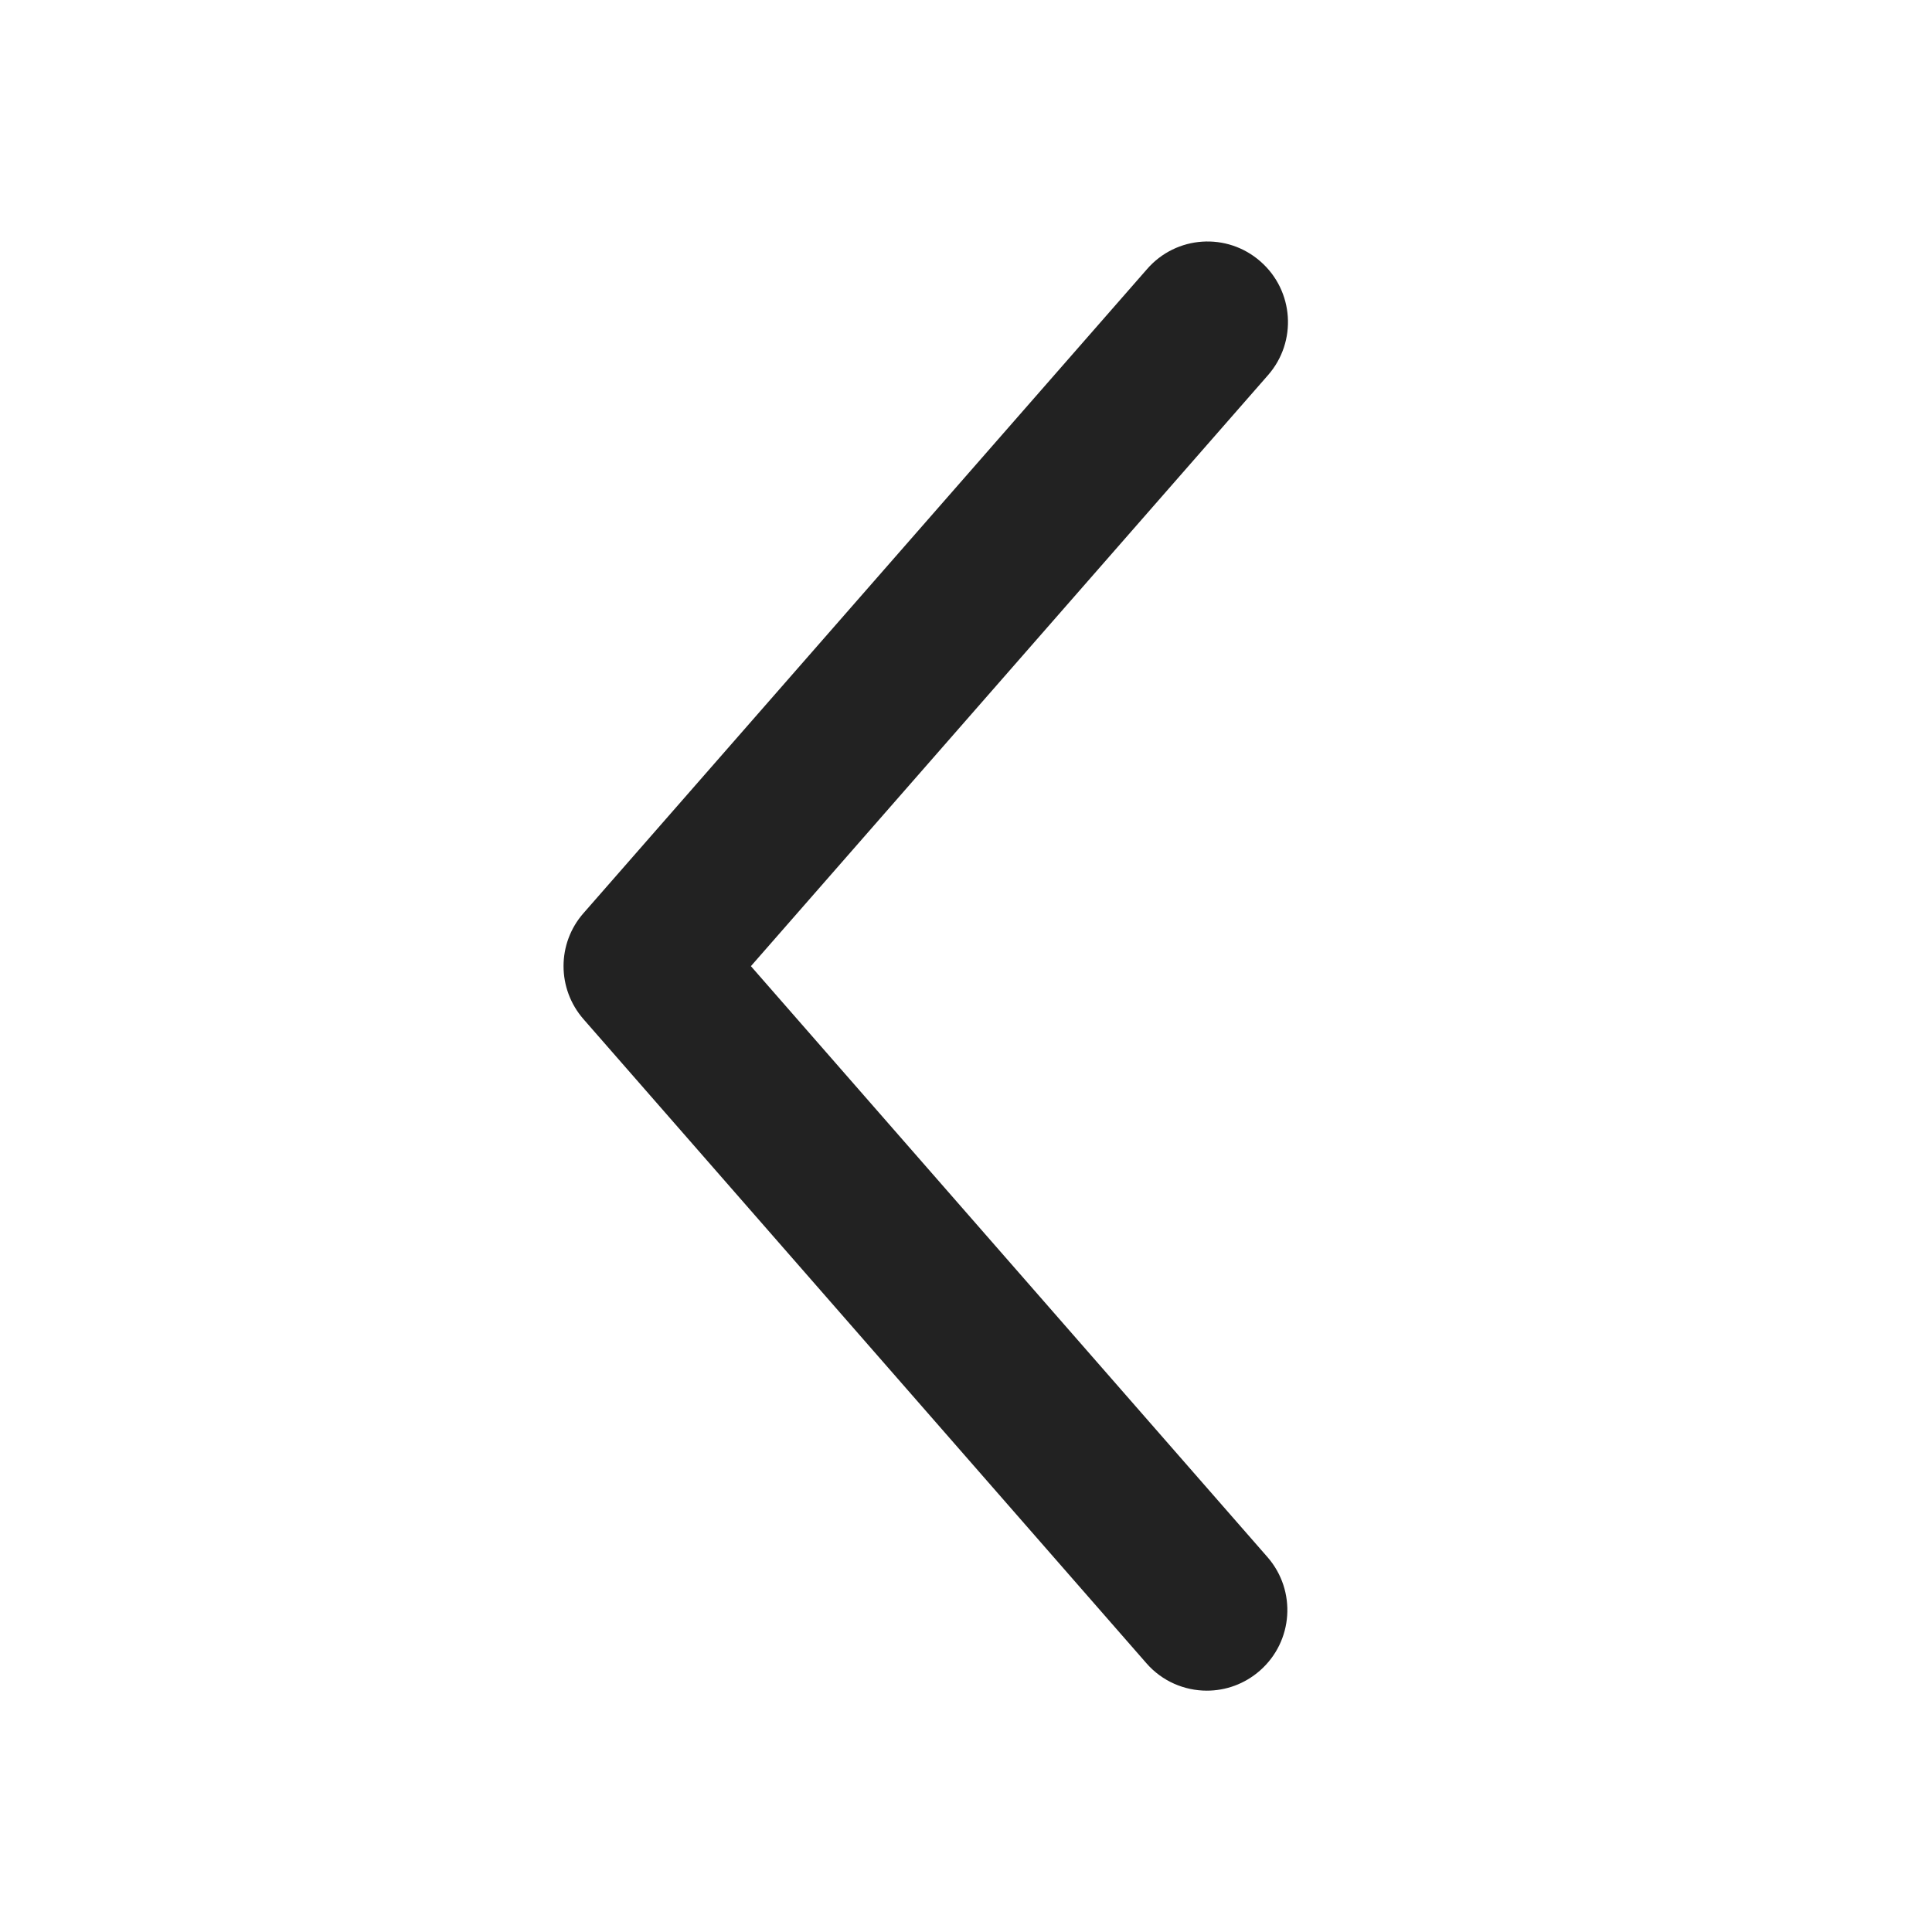
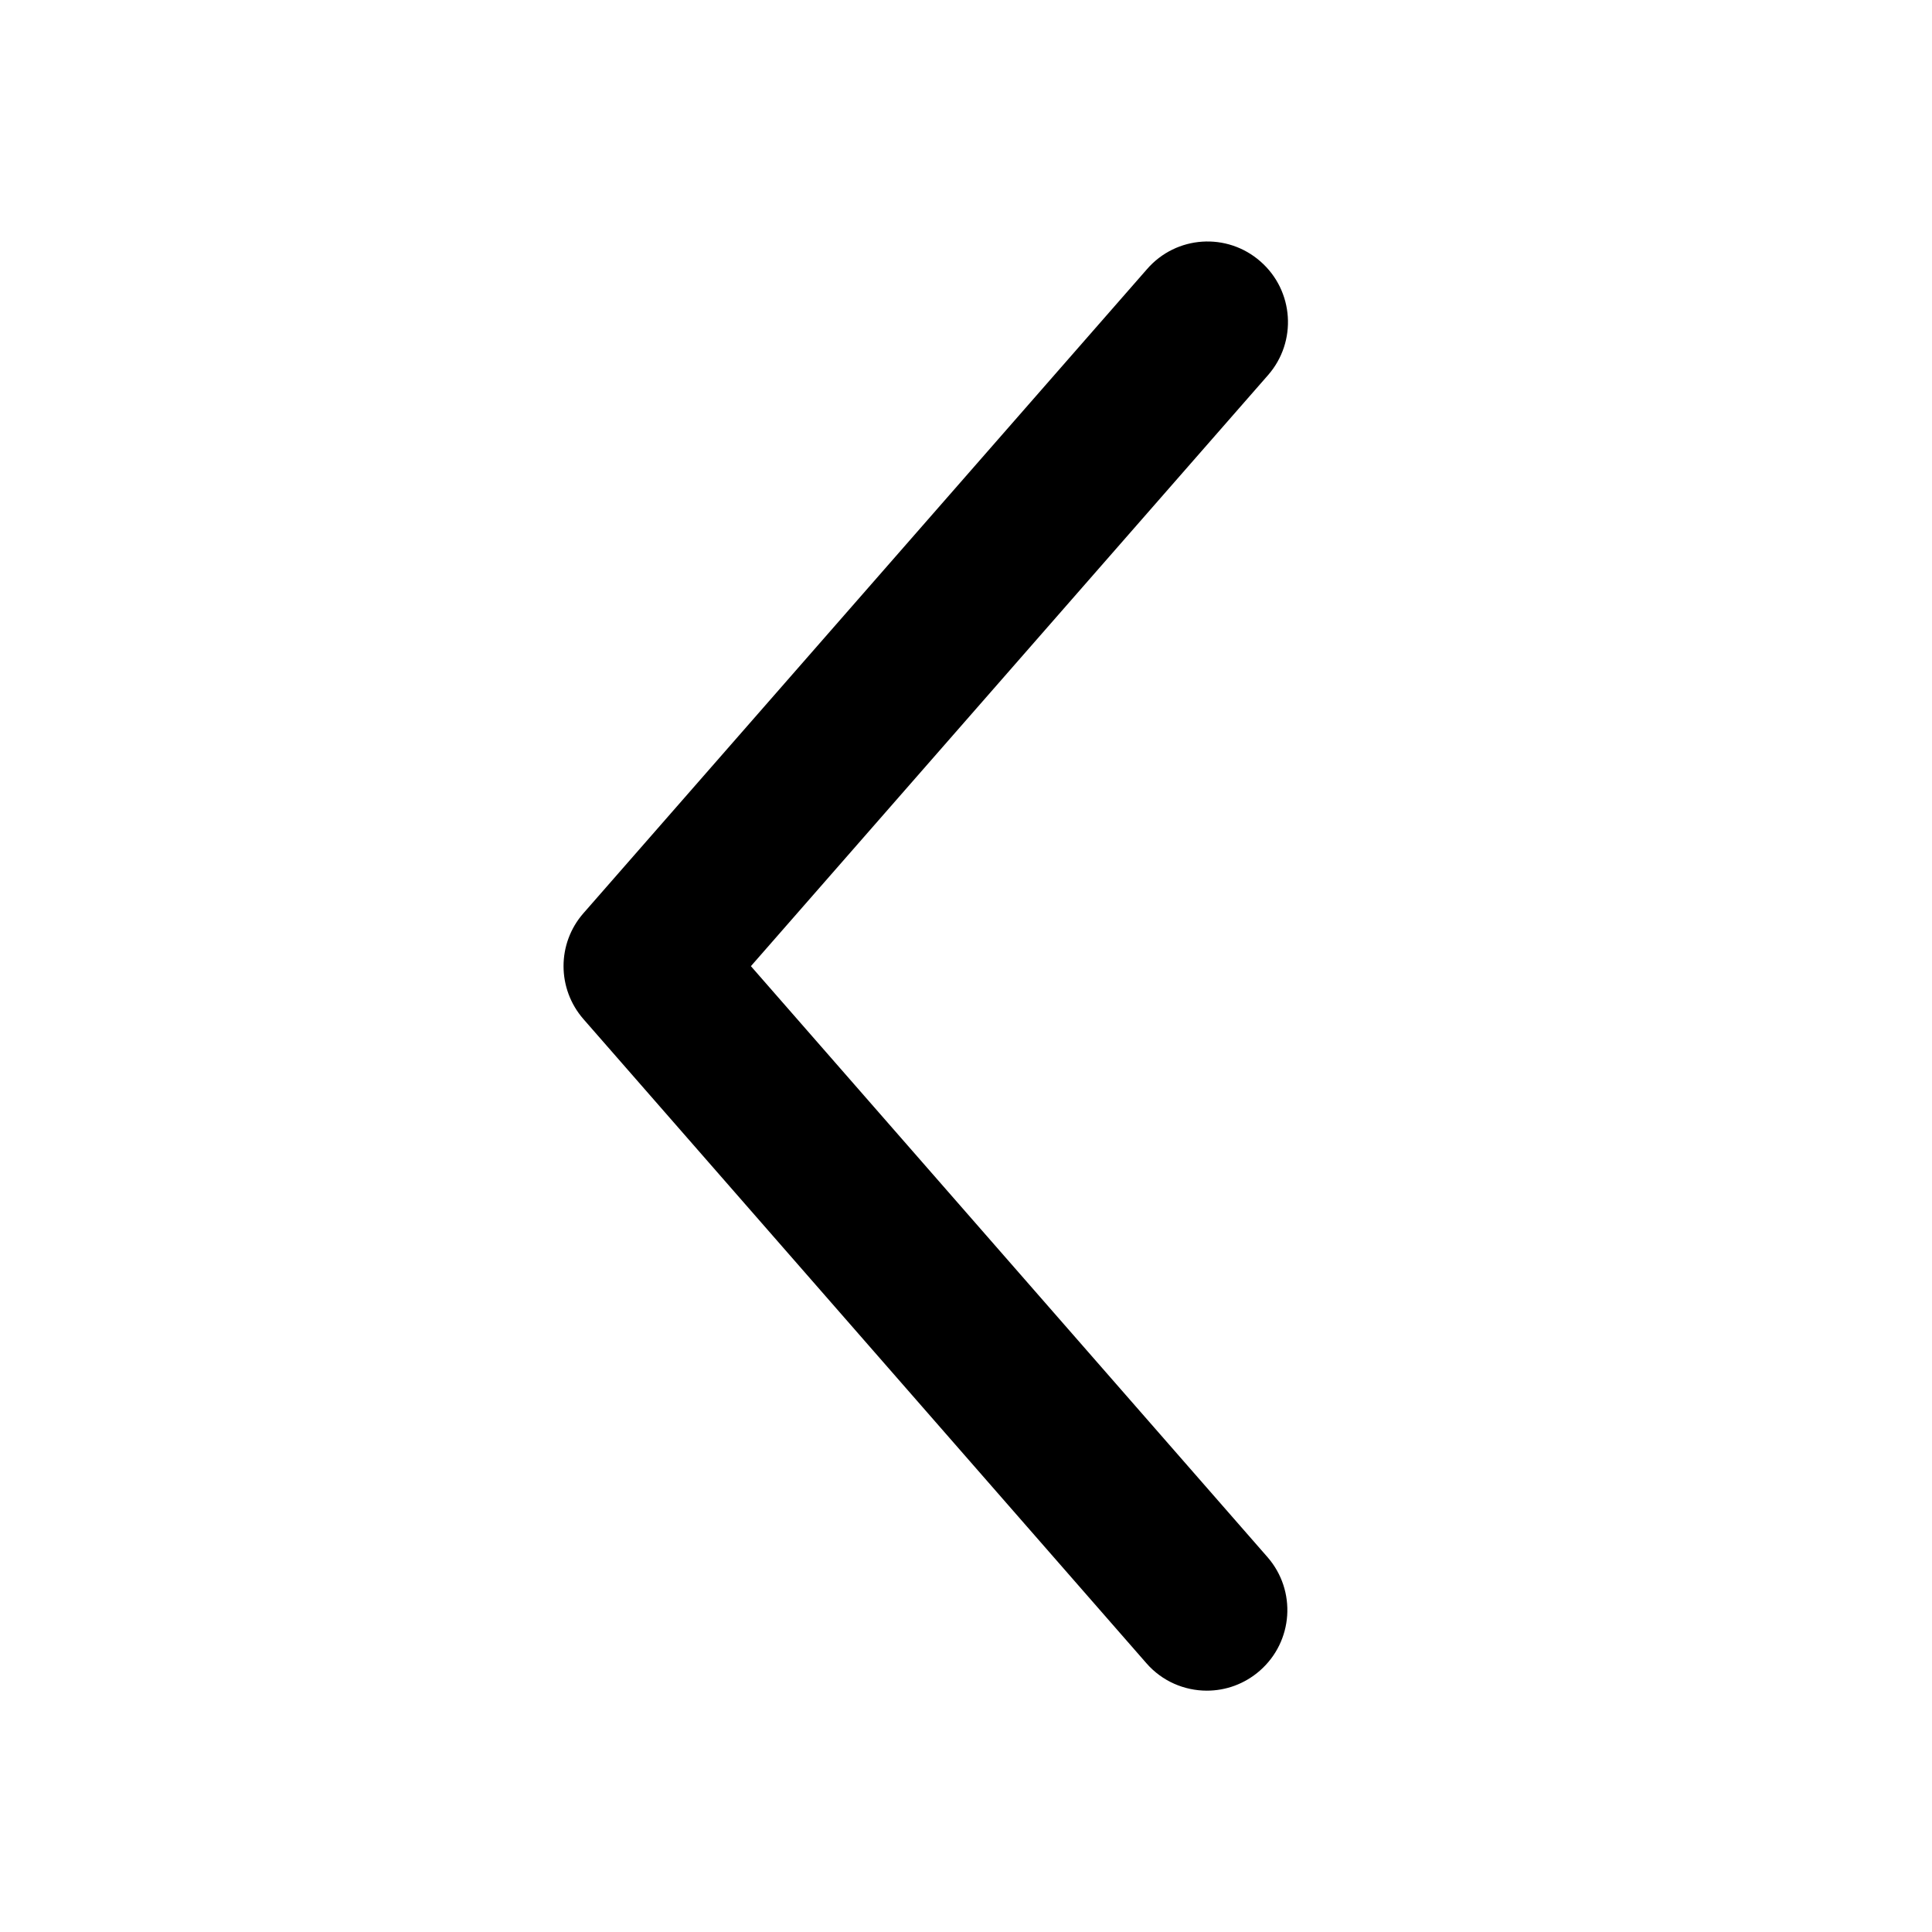
<svg xmlns="http://www.w3.org/2000/svg" width="12" height="12" viewBox="0 0 12 12">
-   <path d="M4.664 6.001L7.876 2.33C8.058 2.122 8.037 1.806 7.829 1.624C7.622 1.442 7.306 1.462 7.124 1.672L3.624 5.672C3.459 5.86 3.459 6.141 3.624 6.33L7.12 10.33C7.218 10.443 7.357 10.501 7.496 10.501C7.613 10.501 7.73 10.46 7.825 10.377C8.033 10.195 8.054 9.88 7.873 9.672L4.664 6.001Z" fill="#222222" />
+   <path d="M4.664 6.001L7.876 2.33C8.058 2.122 8.037 1.806 7.829 1.624C7.622 1.442 7.306 1.462 7.124 1.672L3.624 5.672C3.459 5.86 3.459 6.141 3.624 6.33L7.12 10.33C7.218 10.443 7.357 10.501 7.496 10.501C7.613 10.501 7.73 10.46 7.825 10.377C8.033 10.195 8.054 9.88 7.873 9.672L4.664 6.001Z" />
</svg>
